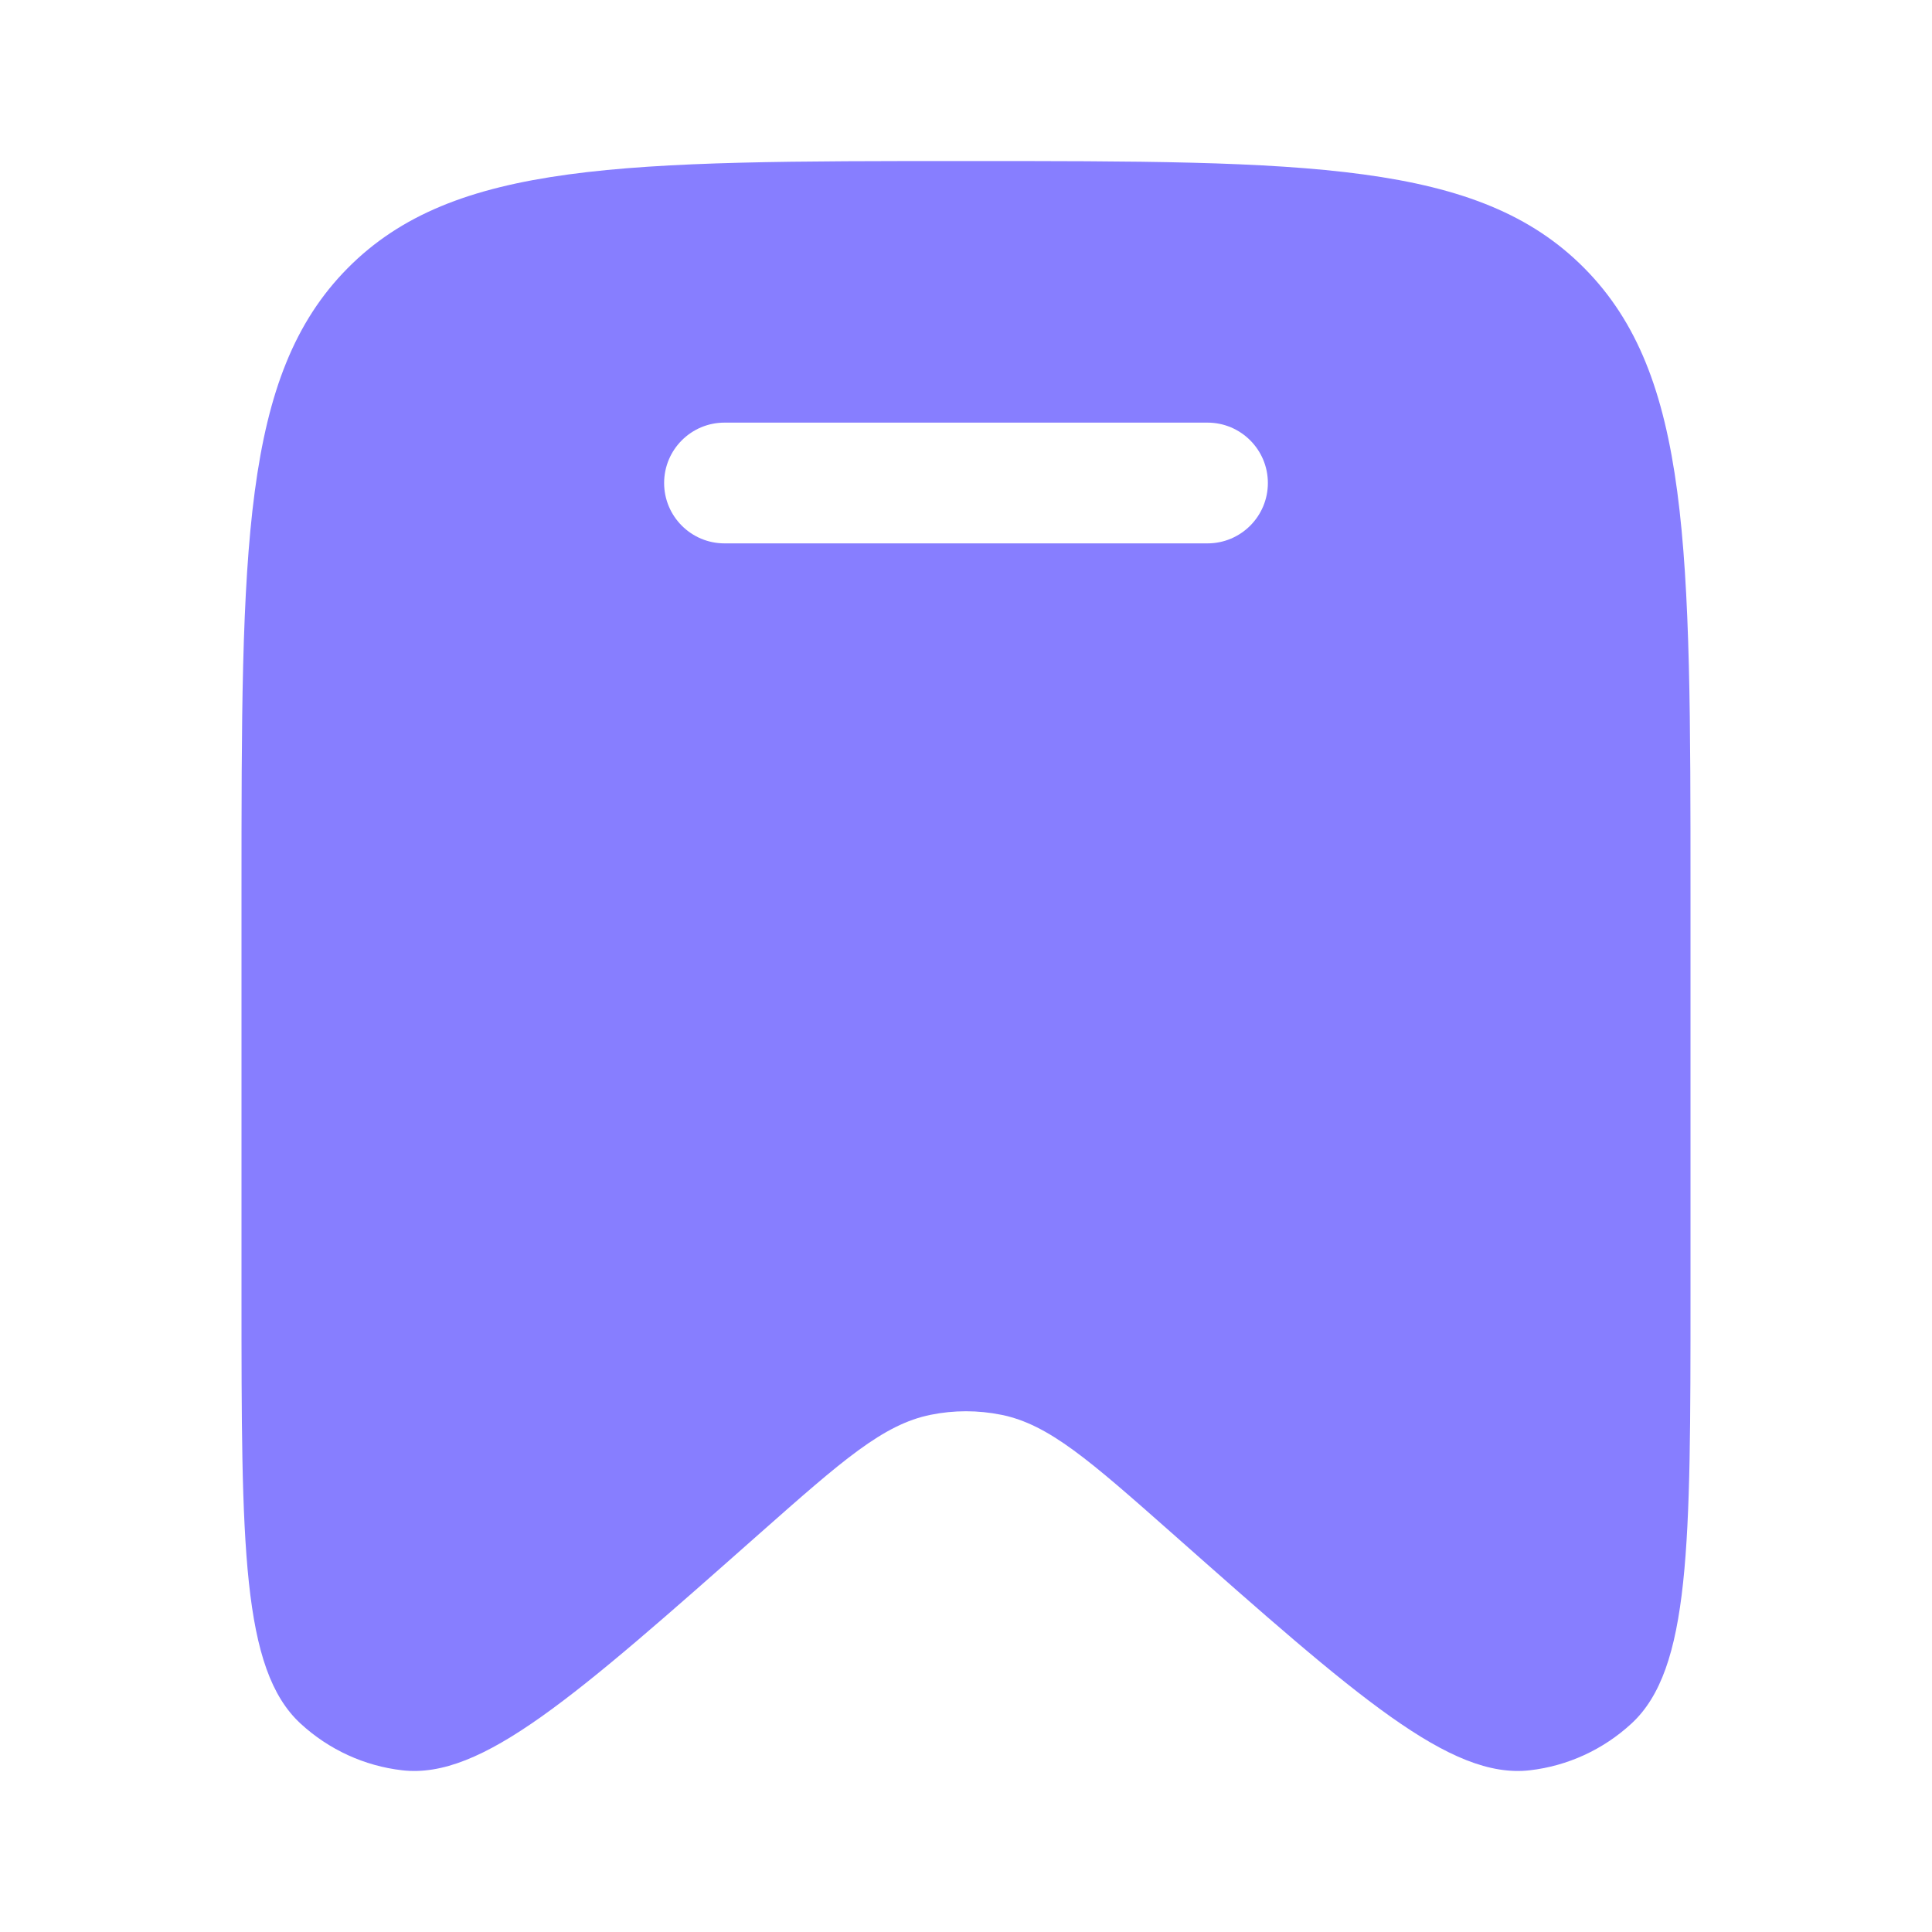
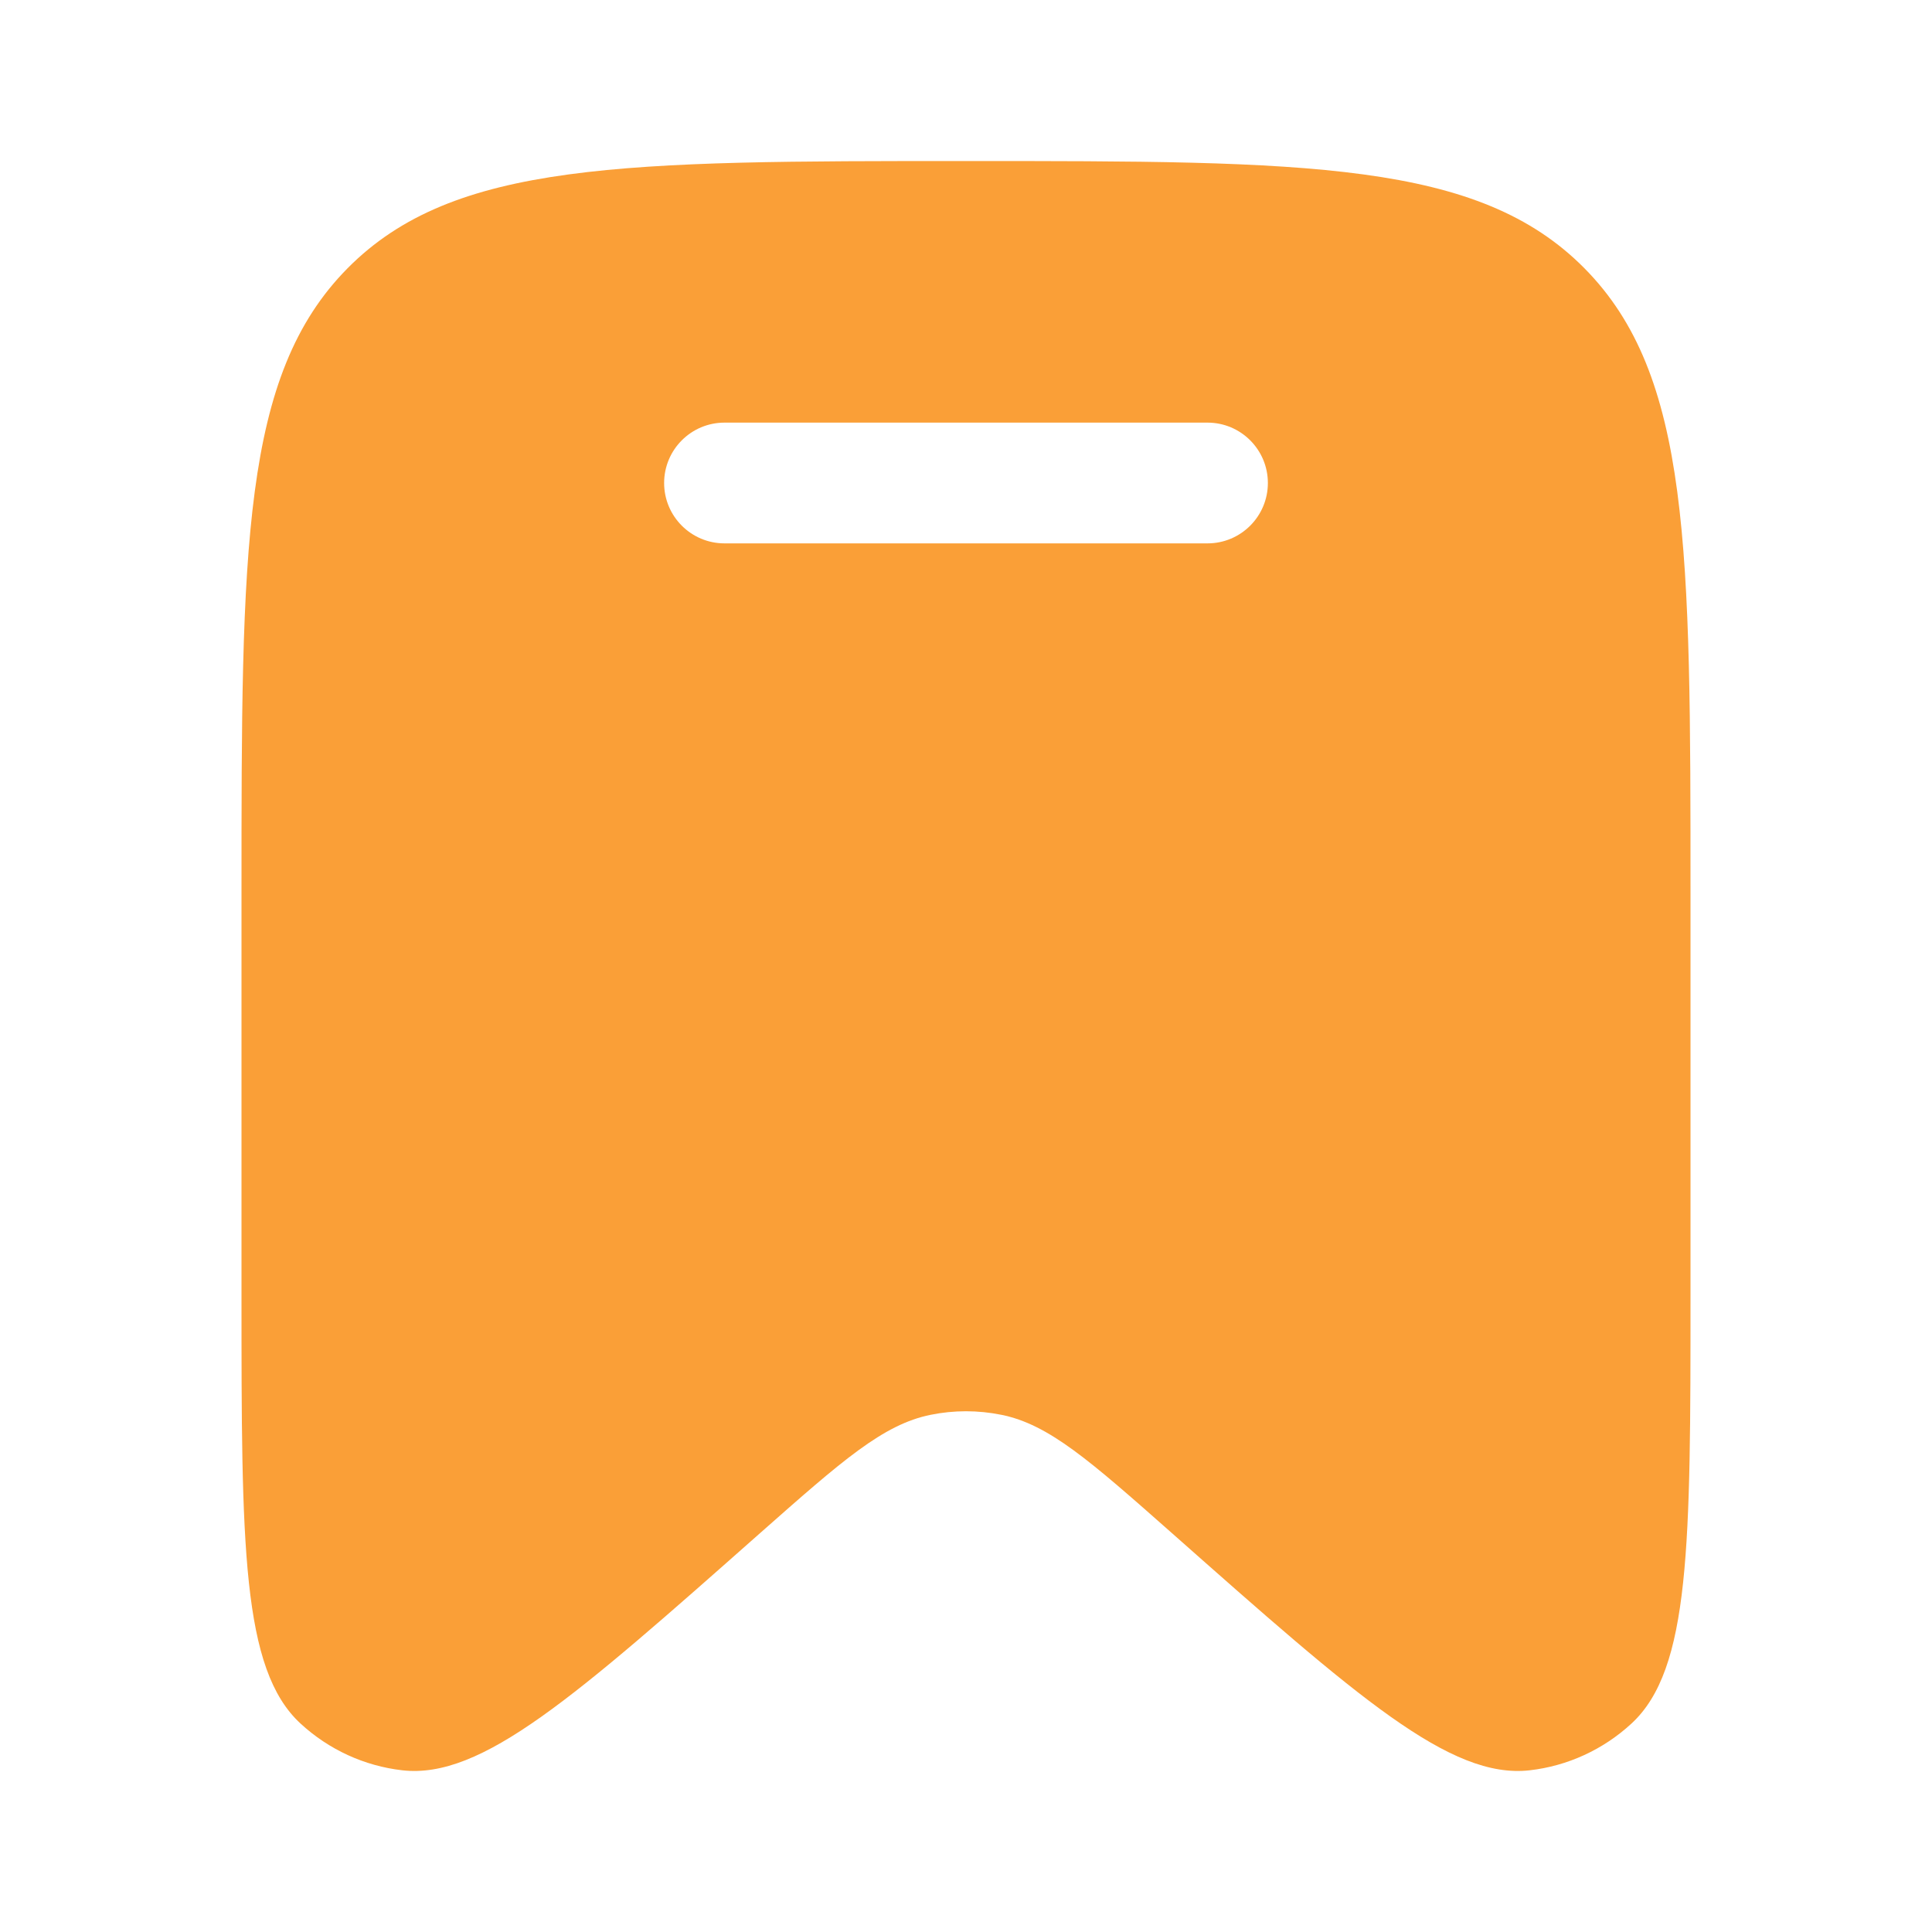
<svg xmlns="http://www.w3.org/2000/svg" width="20" height="20" viewBox="0 0 20 20" fill="none">
-   <path fill-rule="evenodd" clip-rule="evenodd" d="M17.5 9.248V13.409C17.5 15.989 17.5 17.28 16.888 17.843C16.596 18.112 16.228 18.281 15.836 18.326C15.013 18.42 14.053 17.571 12.132 15.871C11.282 15.12 10.858 14.745 10.366 14.646C10.124 14.597 9.875 14.597 9.634 14.646C9.142 14.745 8.718 15.12 7.868 15.871C5.947 17.571 4.987 18.42 4.164 18.326C3.772 18.281 3.404 18.112 3.112 17.843C2.5 17.28 2.5 15.989 2.5 13.409V9.248C2.5 5.674 2.5 3.887 3.598 2.777C4.697 1.667 6.464 1.667 10 1.667C13.536 1.667 15.303 1.667 16.402 2.777C17.5 3.887 17.5 5.674 17.5 9.248ZM6.875 5C6.875 4.655 7.155 4.375 7.5 4.375H12.5C12.845 4.375 13.125 4.655 13.125 5C13.125 5.345 12.845 5.625 12.5 5.625H7.5C7.155 5.625 6.875 5.345 6.875 5Z" fill="#877EFF" />
+   <path fill-rule="evenodd" clip-rule="evenodd" d="M17.5 9.248V13.409C17.5 15.989 17.5 17.28 16.888 17.843C16.596 18.112 16.228 18.281 15.836 18.326C15.013 18.42 14.053 17.571 12.132 15.871C11.282 15.12 10.858 14.745 10.366 14.646C10.124 14.597 9.875 14.597 9.634 14.646C9.142 14.745 8.718 15.12 7.868 15.871C5.947 17.571 4.987 18.42 4.164 18.326C3.772 18.281 3.404 18.112 3.112 17.843C2.5 17.28 2.5 15.989 2.5 13.409V9.248C2.5 5.674 2.5 3.887 3.598 2.777C4.697 1.667 6.464 1.667 10 1.667C13.536 1.667 15.303 1.667 16.402 2.777C17.5 3.887 17.5 5.674 17.5 9.248ZM6.875 5C6.875 4.655 7.155 4.375 7.5 4.375H12.5C12.845 4.375 13.125 4.655 13.125 5C13.125 5.345 12.845 5.625 12.5 5.625H7.5C7.155 5.625 6.875 5.345 6.875 5Z" fill="#FA9F37" />
</svg>
